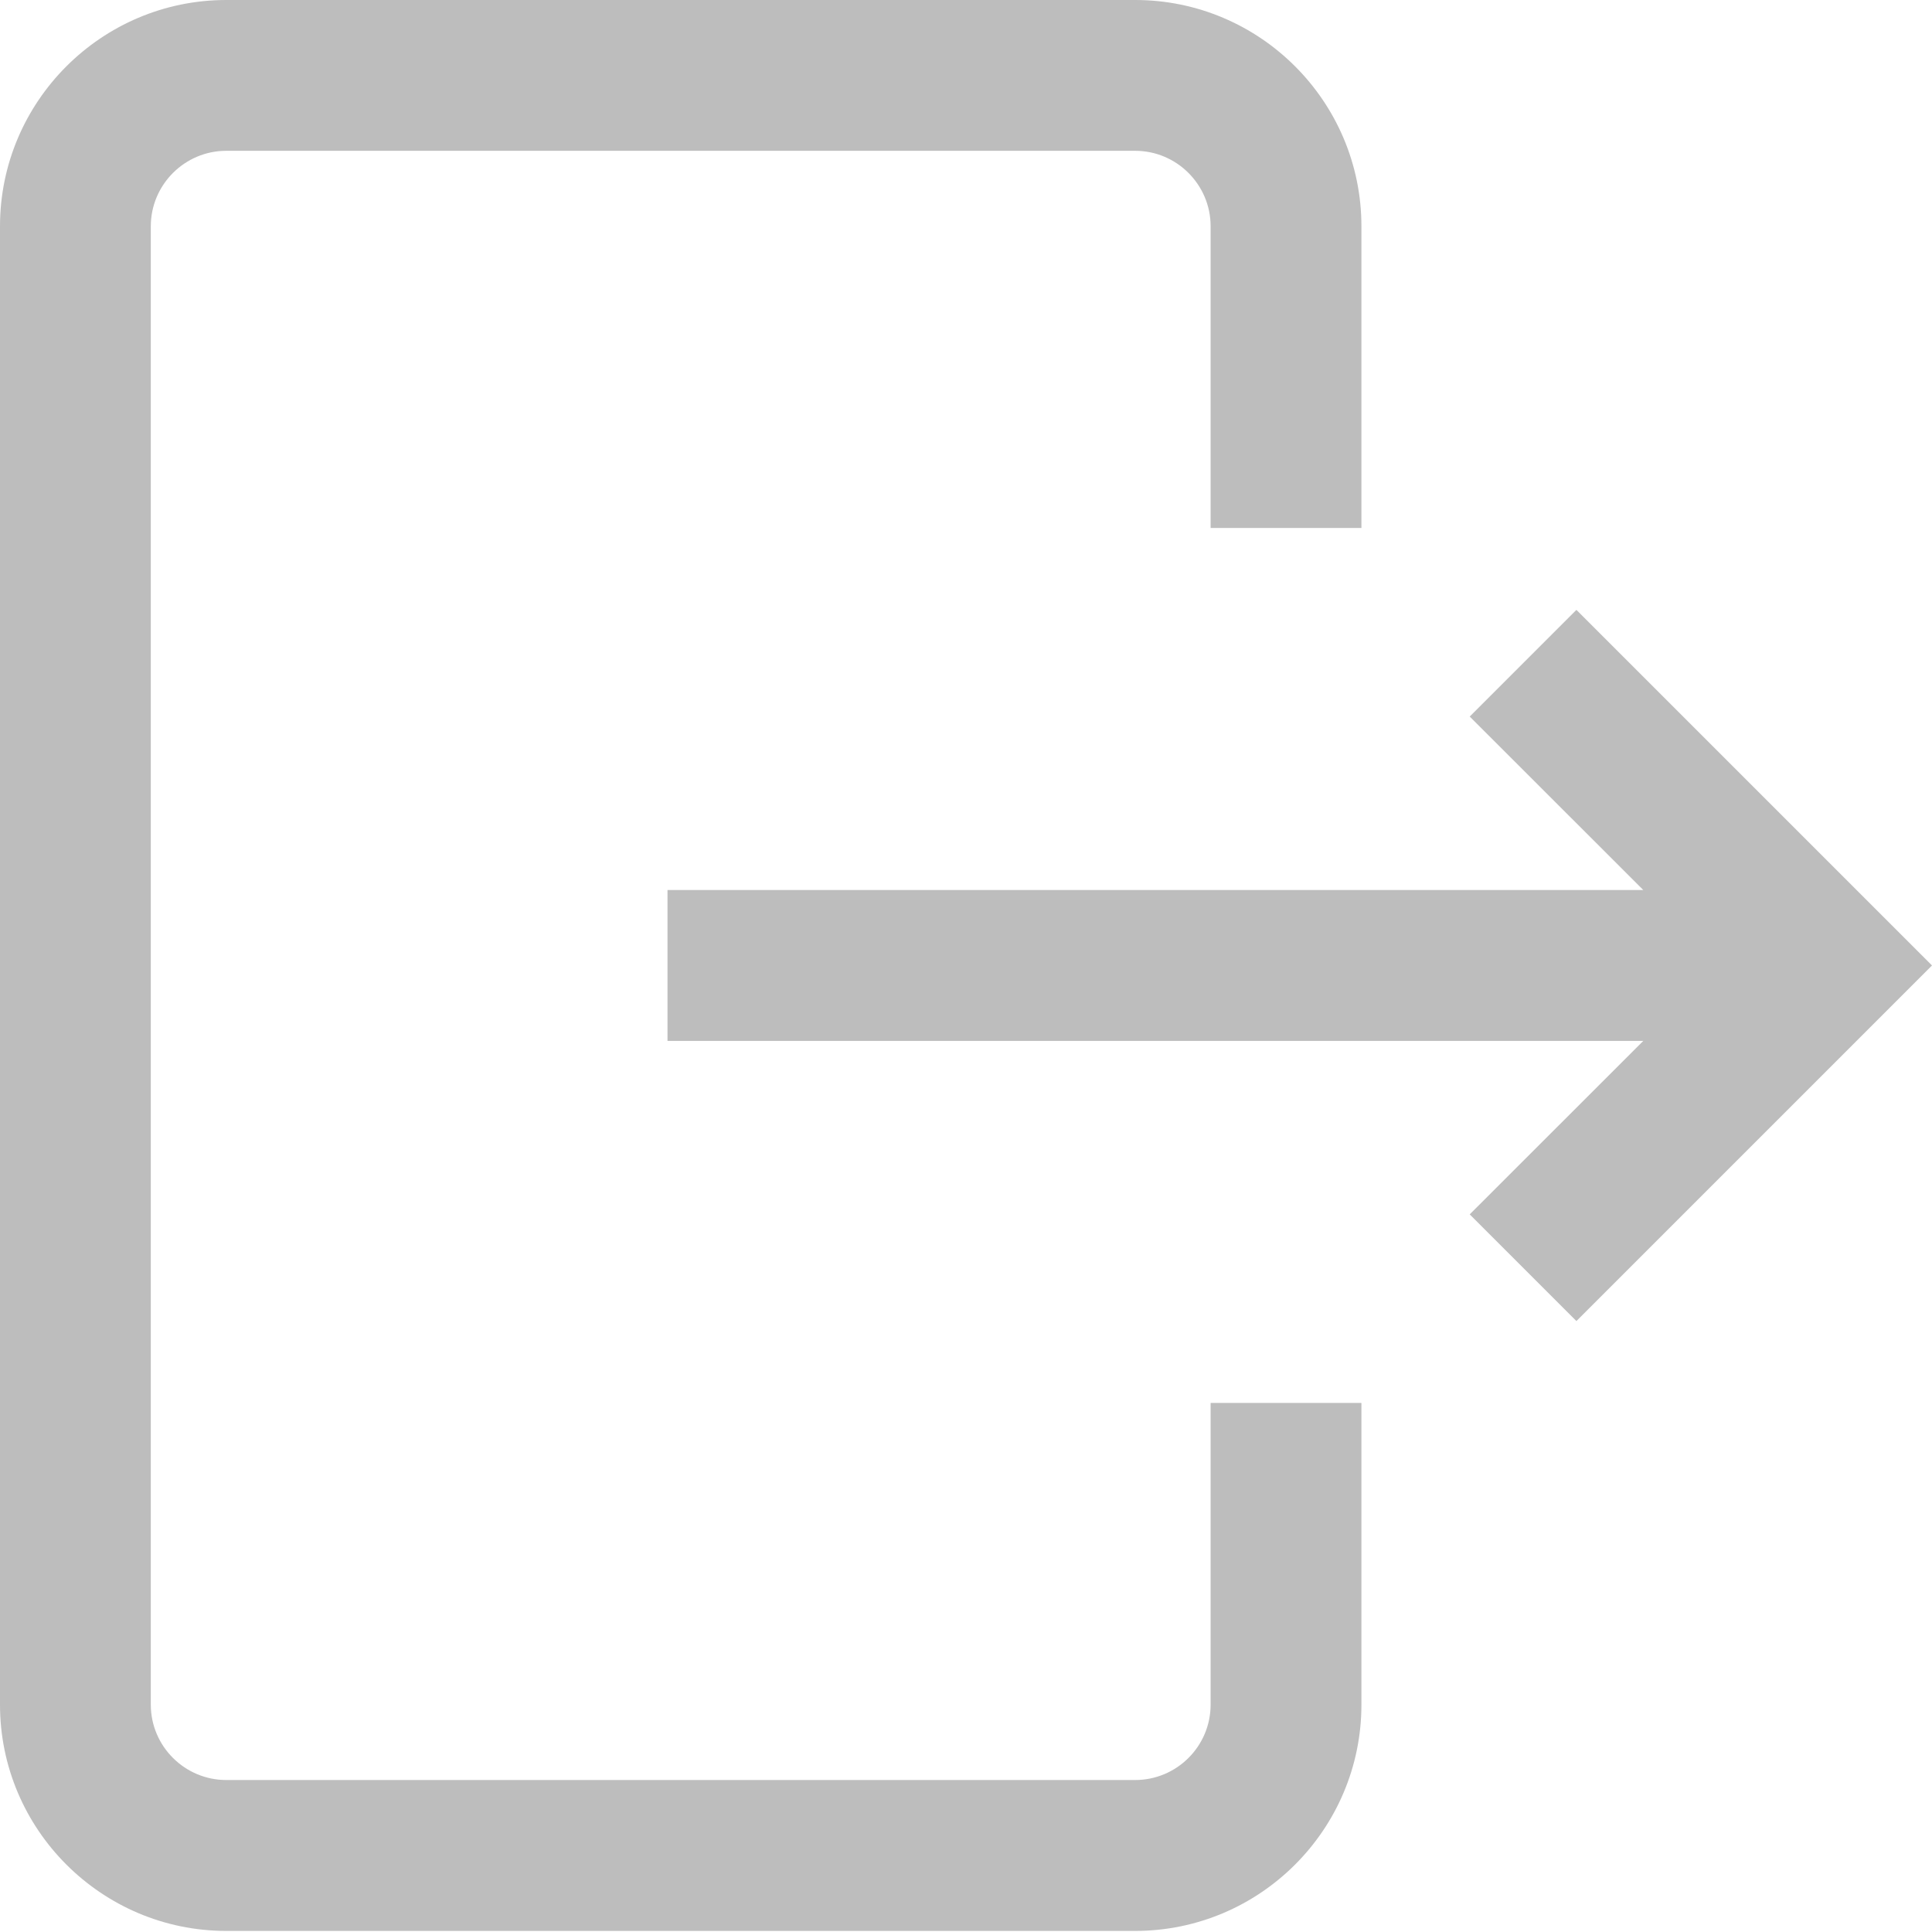
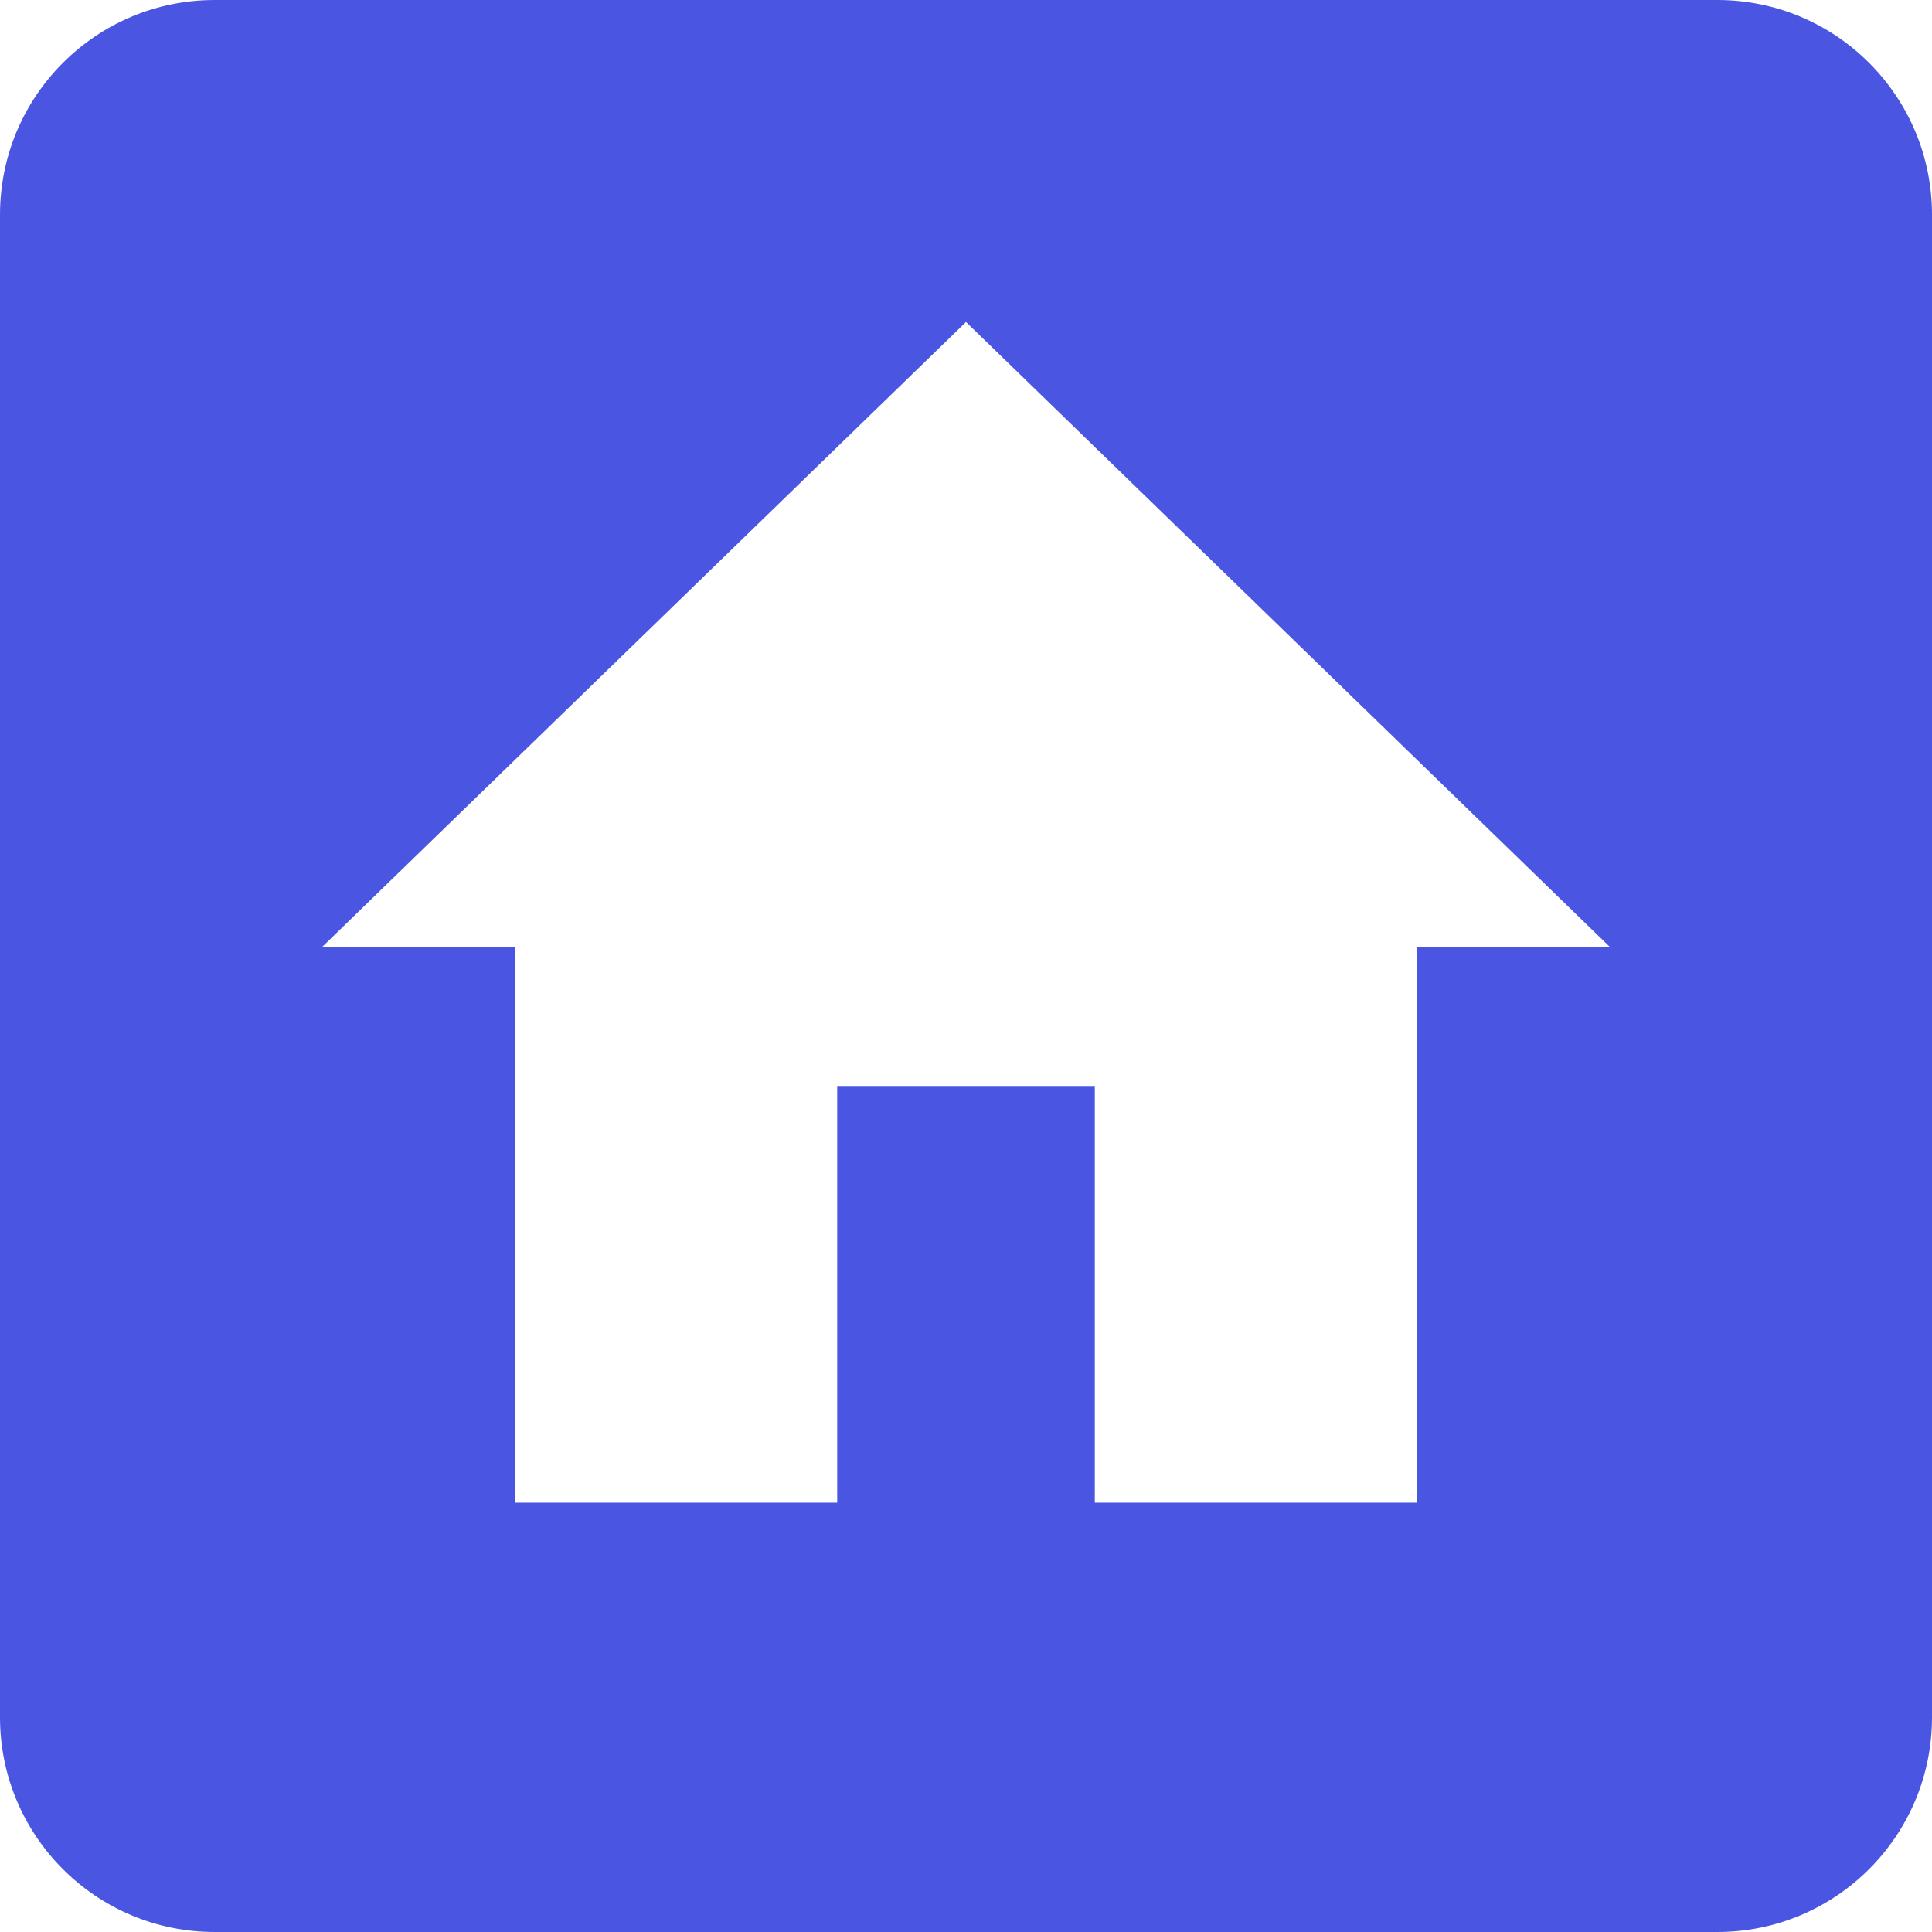
- <svg xmlns="http://www.w3.org/2000/svg" width="18" height="18" viewBox="0 0 18 18" fill="none">
-   <path d="M11.279 13.071H12.684V15.882C12.684 17.044 11.739 17.99 10.576 17.99H2.108C0.946 17.99 0 17.044 0 15.882V2.108C0 0.946 0.946 0 2.108 0H10.576C11.739 0 12.684 0.946 12.684 2.108V4.919H11.279V2.108C11.279 1.721 10.964 1.405 10.576 1.405H2.108C1.721 1.405 1.405 1.721 1.405 2.108V15.882C1.405 16.269 1.721 16.584 2.108 16.584H10.576C10.964 16.584 11.279 16.269 11.279 15.882V13.071ZM14.687 5.682L13.693 6.676L15.31 8.292H6.219V9.698H15.31L13.693 11.314L14.687 12.308L18 8.995L14.687 5.682Z" fill="#BDBDBD" />
+ <svg xmlns="http://www.w3.org/2000/svg" width="18" height="18" fill="none">
+   <path fill-rule="evenodd" clip-rule="evenodd" d="M2 0a2 2 0 0 0-2 2v14a2 2 0 0 0 2 2h14a2 2 0 0 0 2-2V2a2 2 0 0 0-2-2H2Zm5.8 10.118V14h-3V8.824H3L9 3l6 5.824h-1.8V14h-3v-3.882H7.8Z" fill="#4A56E2" />
</svg>
